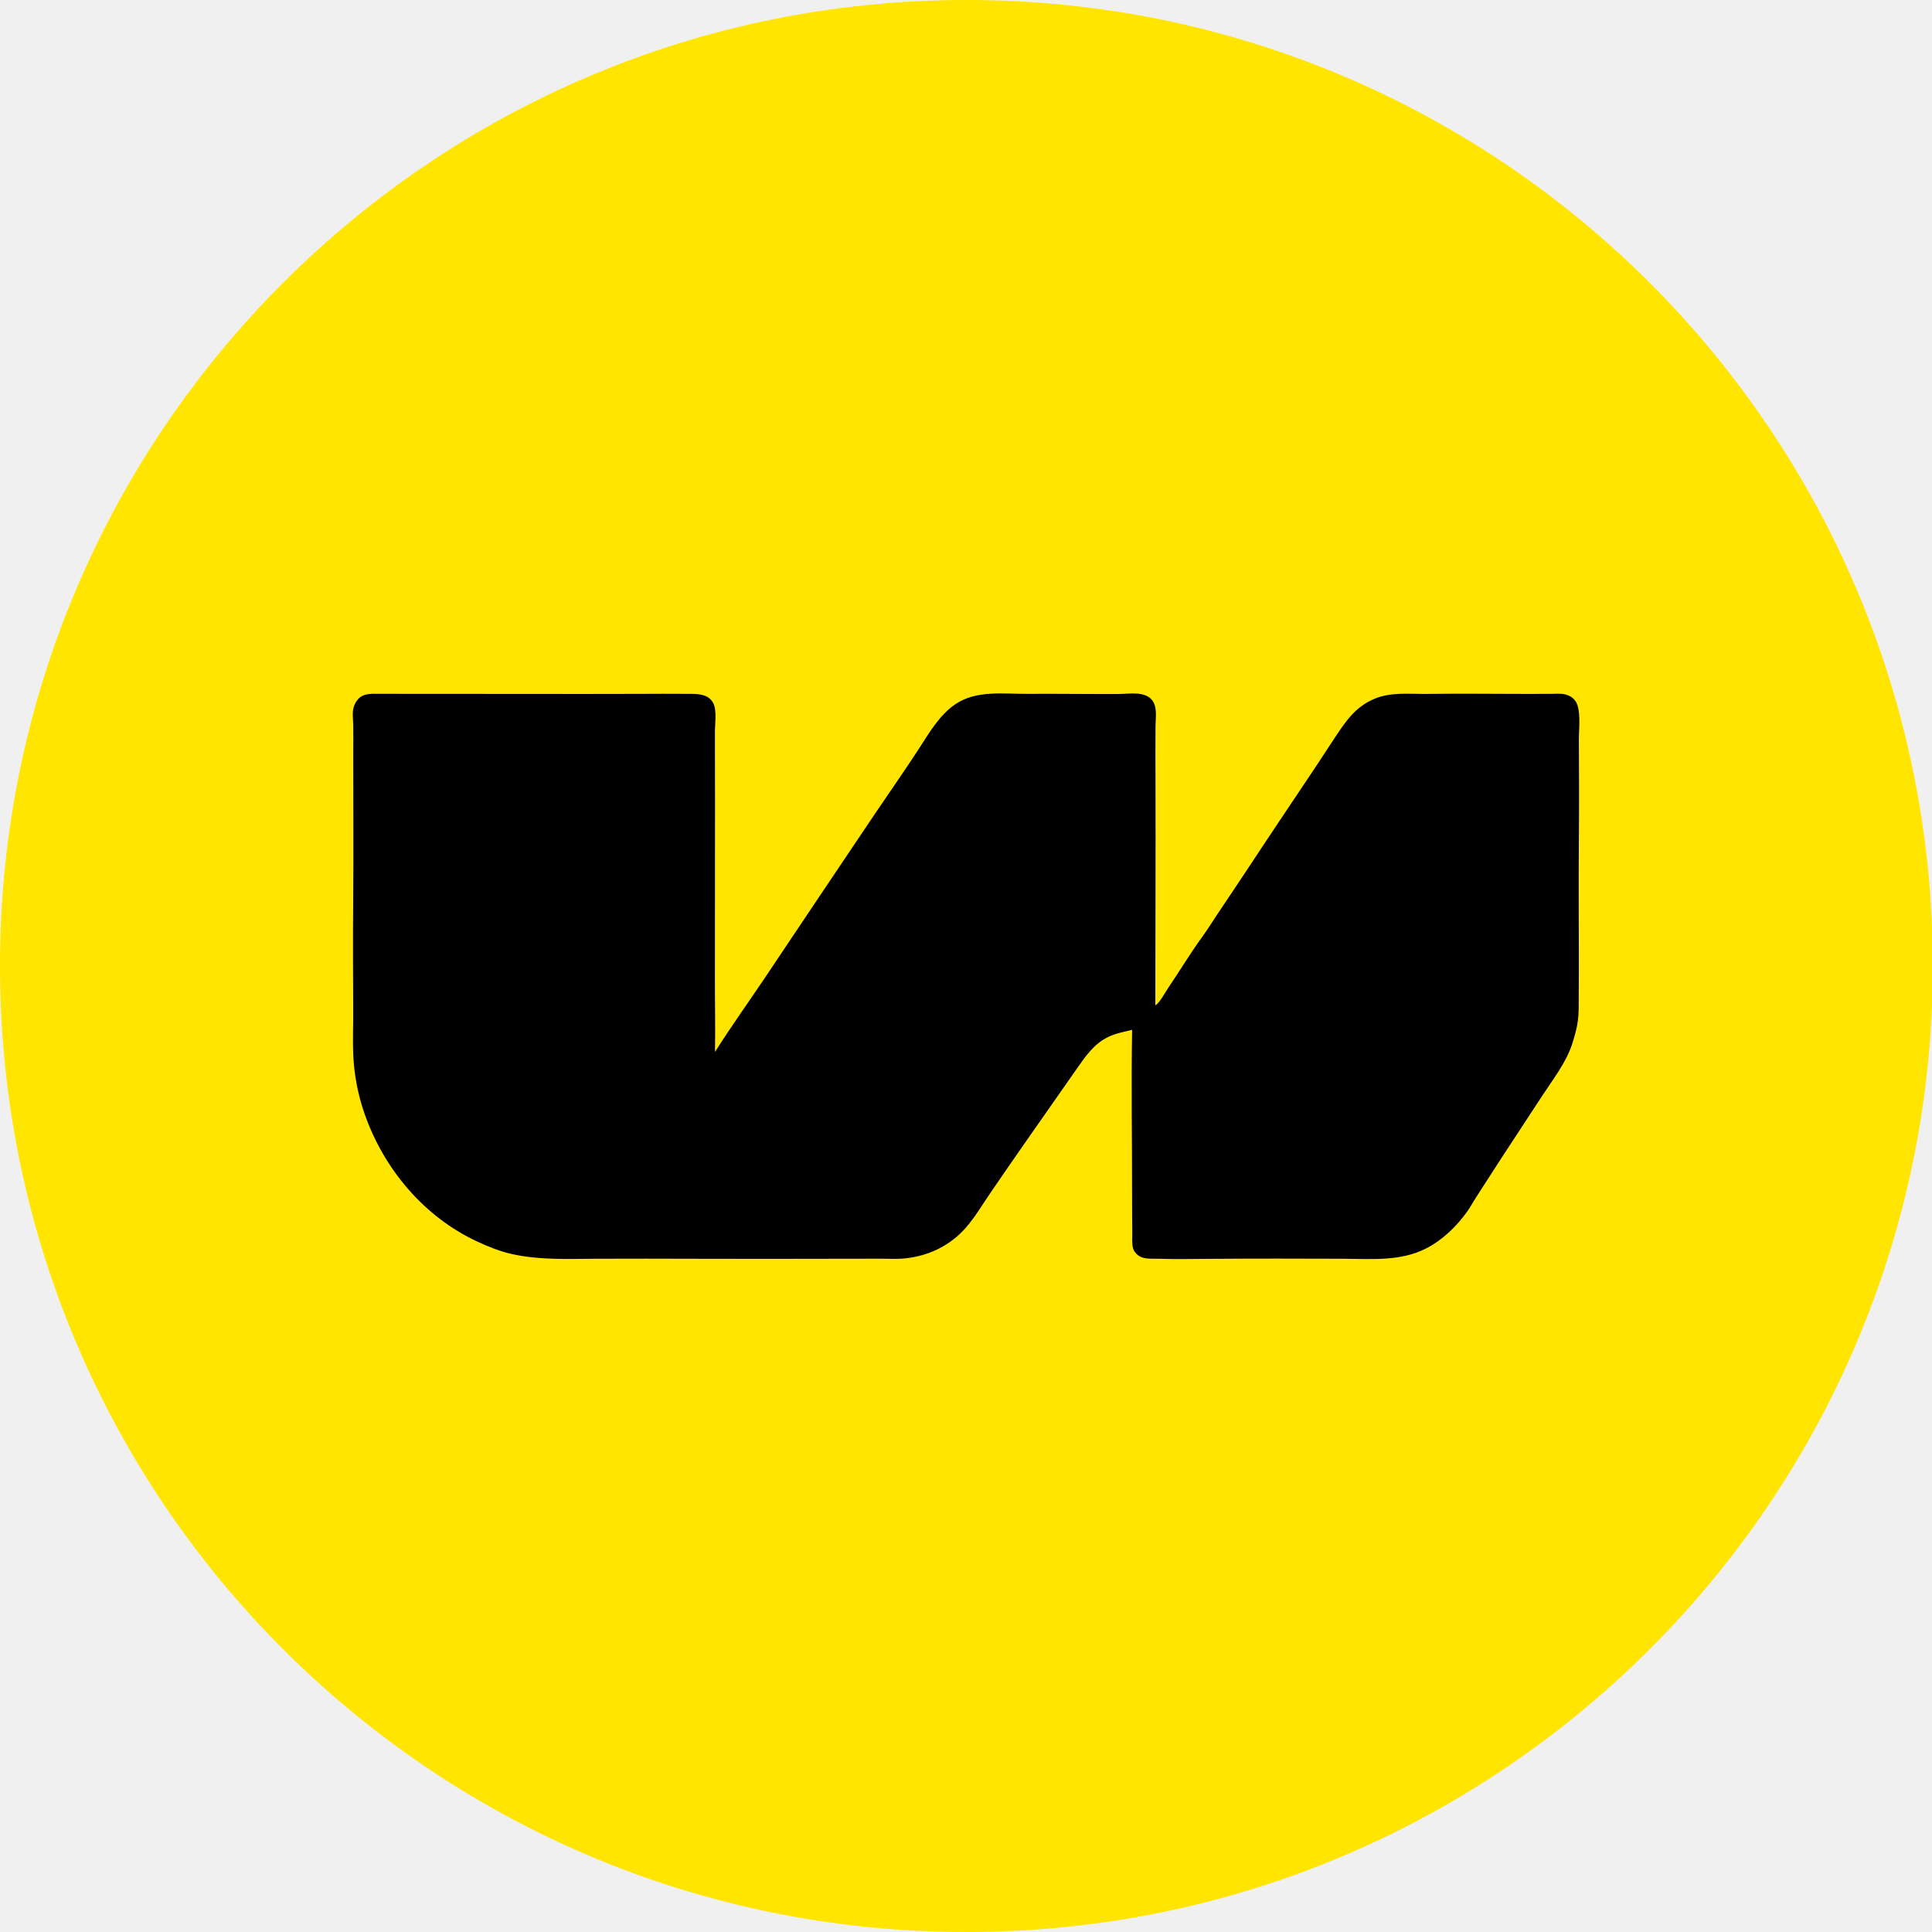
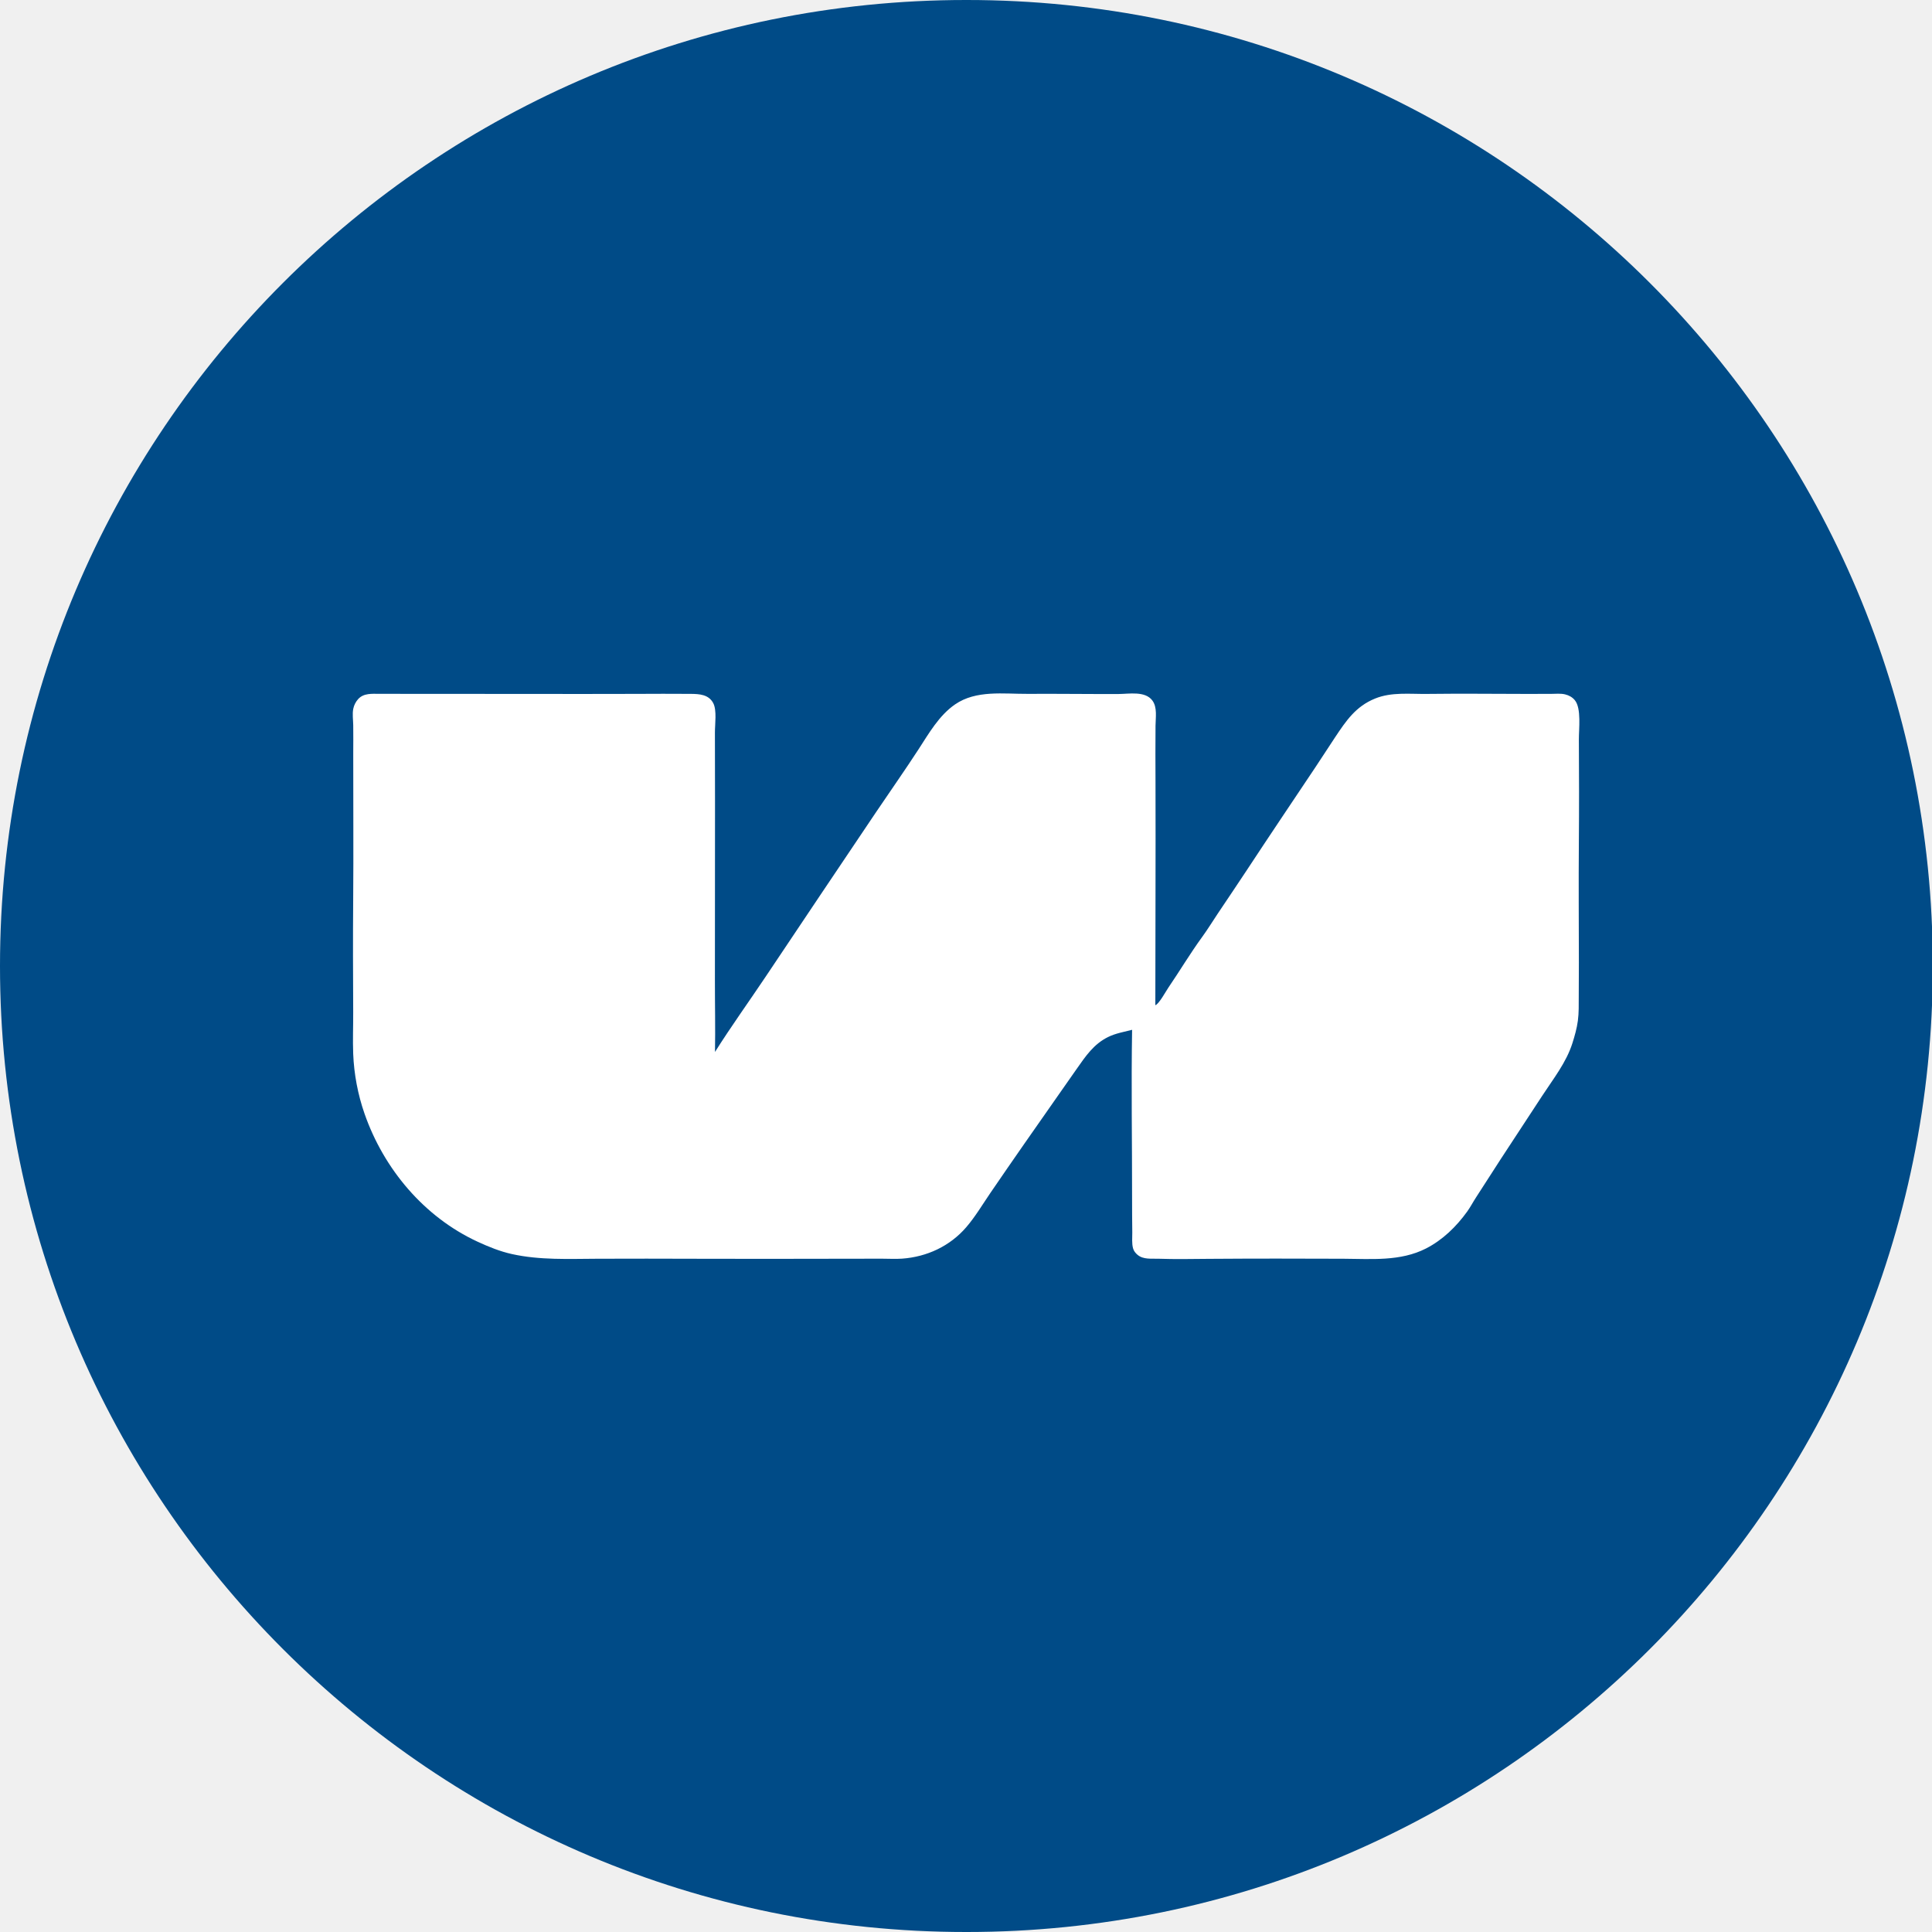
<svg xmlns="http://www.w3.org/2000/svg" viewBox="0 0 1080 1080">
  <defs>
    <style>
-       .cls-1{fill:#ffe500}
-       .cls-2{fill:#000000}
+       .cls-1{fill:#004b87}
+       .cls-2{fill:#ffffff}
    </style>
  </defs>
  <g id="Layer_1" data-name="Layer 1">
    <path d="M540 0 L540.45 0 C838.683 0 1080.45 241.766 1080.45 540 L1080.45 540 C1080.45 838.234 838.683 1080 540.45 1080 L540 1080 C241.766 1080 0 838.234 0 540 L0 540 C0 241.766 241.766 0 540 0 Z" class="cls-1" />
    <path d="M399.683 588.054 C408.726 573.703 418.674 559.919 428.101 545.828 C448.583 515.214 469.086 484.608 489.677 454.062 C497.571 442.352 505.72 430.787 513.417 418.948 C519.253 409.971 524.919 399.945 533.891 393.761 C545.68 385.634 560.972 387.957 574.487 387.873 C591.425 387.766 608.364 388.028 625.301 387.954 C631.167 387.928 640.132 386.135 644.186 391.6 C647.02 395.42 645.992 401.136 645.947 405.614 C645.839 416.161 645.901 426.718 645.934 437.265 C646.066 478.82 645.841 520.38 645.836 561.928 C647.928 561.194 651.648 554.261 653.103 552.127 C659.472 542.79 665.295 532.996 671.95 523.857 C675.08 519.559 677.844 515.039 680.796 510.622 C686.056 502.752 691.375 494.93 696.58 487.022 C709.33 467.649 722.278 448.387 735.175 429.111 C738.921 423.512 742.542 417.825 746.28 412.217 C752.501 402.882 757.857 394.881 768.701 390.482 C777.876 386.761 787.989 388.02 797.649 387.904 C816.09 387.682 834.544 387.865 852.986 387.904 C857.651 387.913 862.316 387.9 866.981 387.88 C869.542 387.87 872.419 387.55 874.921 388.165 C877.066 388.693 878.915 389.695 880.338 391.416 C884.09 395.955 882.558 407.547 882.597 413.456 C882.723 432.685 882.751 451.932 882.591 471.16 C882.405 493.479 882.577 515.806 882.601 538.124 C882.607 544.44 882.568 550.756 882.531 557.072 C882.504 561.61 882.64 566.095 882.038 570.608 C881.469 574.877 880.284 579.037 878.99 583.132 C875.557 593.996 868.185 603.225 862.036 612.667 C854.327 624.505 846.575 636.307 838.812 648.109 C834.204 655.114 829.802 662.25 825.184 669.247 C823.447 671.878 822.012 674.705 820.168 677.266 C814.106 685.683 806.455 693.143 797.176 697.895 C782.835 705.24 766.507 703.714 750.93 703.646 C725.888 703.537 700.828 703.517 675.786 703.699 C666.413 703.768 656.948 703.973 647.581 703.641 C643.69 703.503 639.234 704.174 635.987 701.532 C634.831 700.591 633.828 699.379 633.416 697.929 C632.592 695.029 632.995 691.936 632.954 688.949 C632.864 682.416 632.833 675.891 632.838 669.357 C632.864 638.138 632.327 606.875 632.849 575.662 C628.302 576.86 623.758 577.579 619.483 579.67 C611.346 583.65 606.811 590.498 601.782 597.657 C598.241 602.699 594.718 607.752 591.181 612.798 C578.596 630.752 566.013 648.732 553.65 666.838 C549.292 673.22 545.197 680.131 540.158 685.996 C531.026 696.624 518.12 702.598 504.276 703.592 C500.506 703.862 496.646 703.599 492.866 703.613 C484.253 703.645 475.641 703.63 467.028 703.65 C441.048 703.71 415.064 703.743 389.084 703.655 C370.711 703.592 352.335 703.569 333.962 703.643 C318.014 703.706 301.824 704.506 286.145 701.024 C279.489 699.546 273.134 696.968 266.961 694.113 C237.09 680.299 214.555 653.481 203.777 622.561 C200.05 611.871 197.886 600.417 197.441 589.094 C197.137 581.358 197.479 573.582 197.441 565.841 C197.34 545.032 197.257 524.208 197.43 503.399 C197.657 476.059 197.433 448.705 197.465 421.363 C197.471 416.056 197.545 410.736 197.46 405.43 C197.413 402.484 196.893 399.079 197.484 396.184 C197.882 394.231 198.826 392.359 200.144 390.871 C203.256 387.357 207.941 387.848 212.189 387.858 C221.448 387.878 230.706 387.882 239.965 387.872 C278.363 387.831 316.763 388.014 355.16 387.884 C365.491 387.849 375.836 387.786 386.165 387.881 C390.996 387.925 396.133 388.216 398.693 393.025 C400.813 397.006 399.63 404.895 399.644 409.437 C399.686 422.356 399.705 435.275 399.698 448.194 C399.681 481.496 399.689 514.798 399.64 548.1 C399.62 561.414 399.927 574.746 399.683 588.054 Z" class="cls-2" />
  </g>
</svg>
